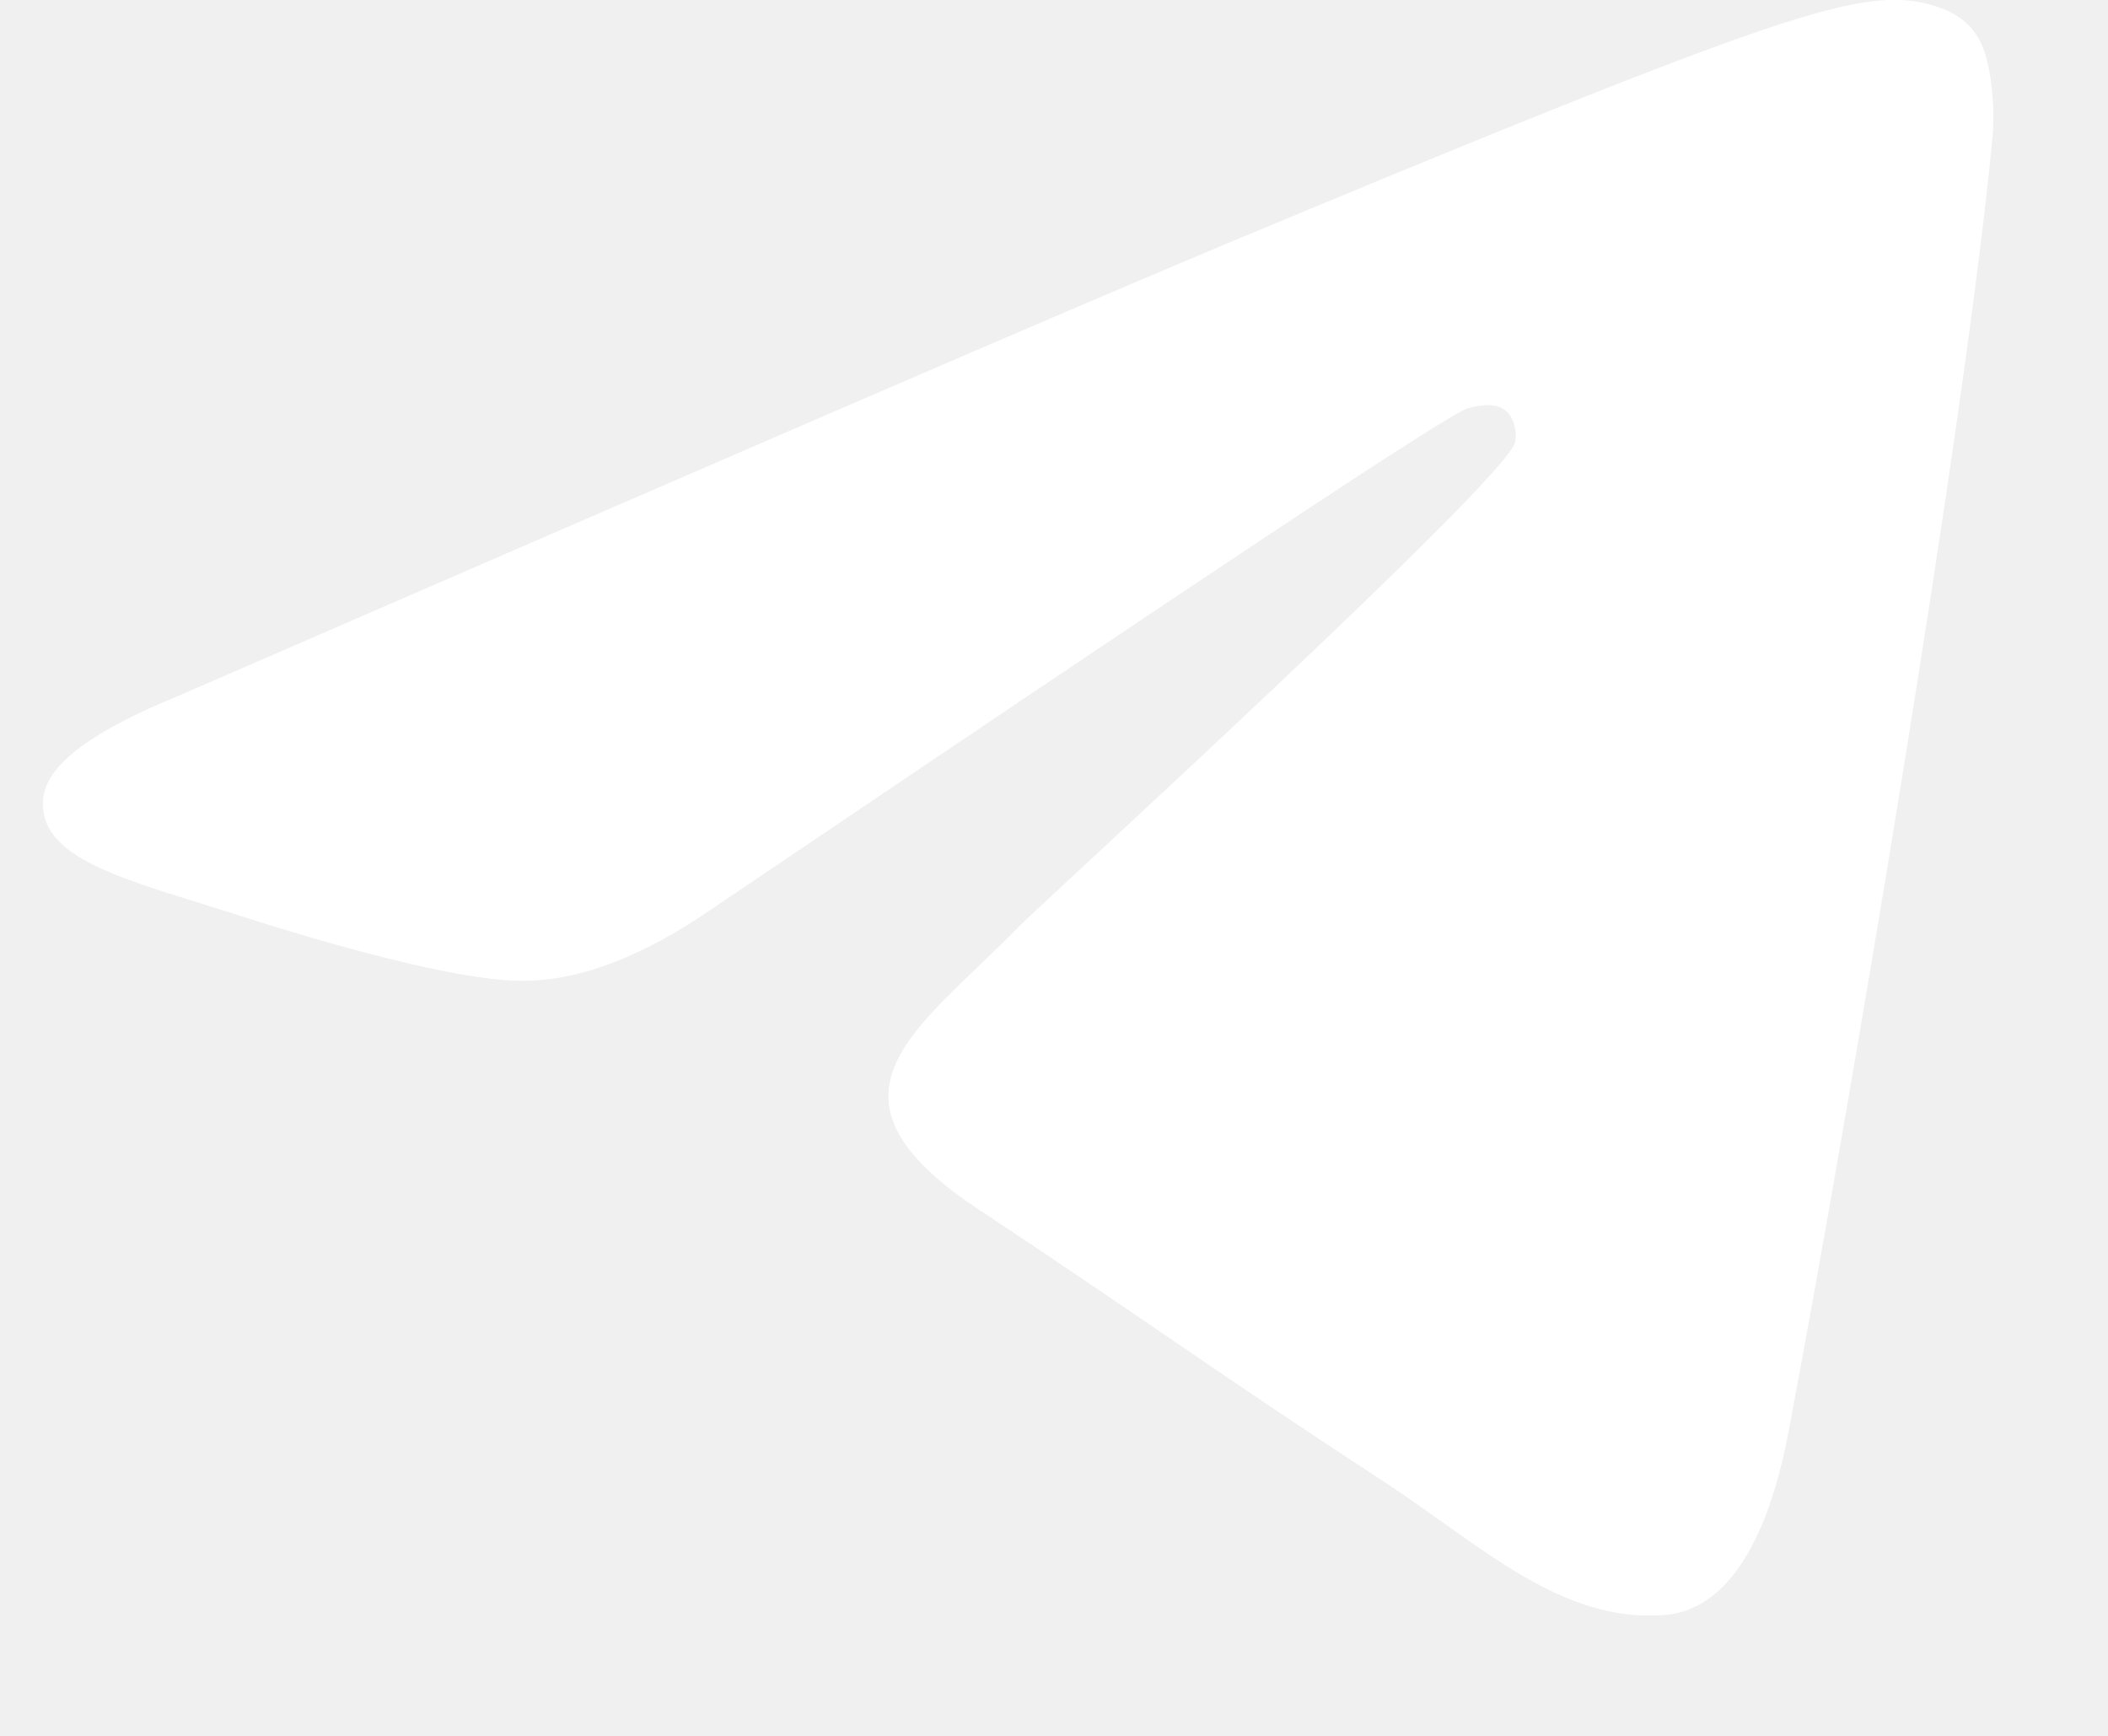
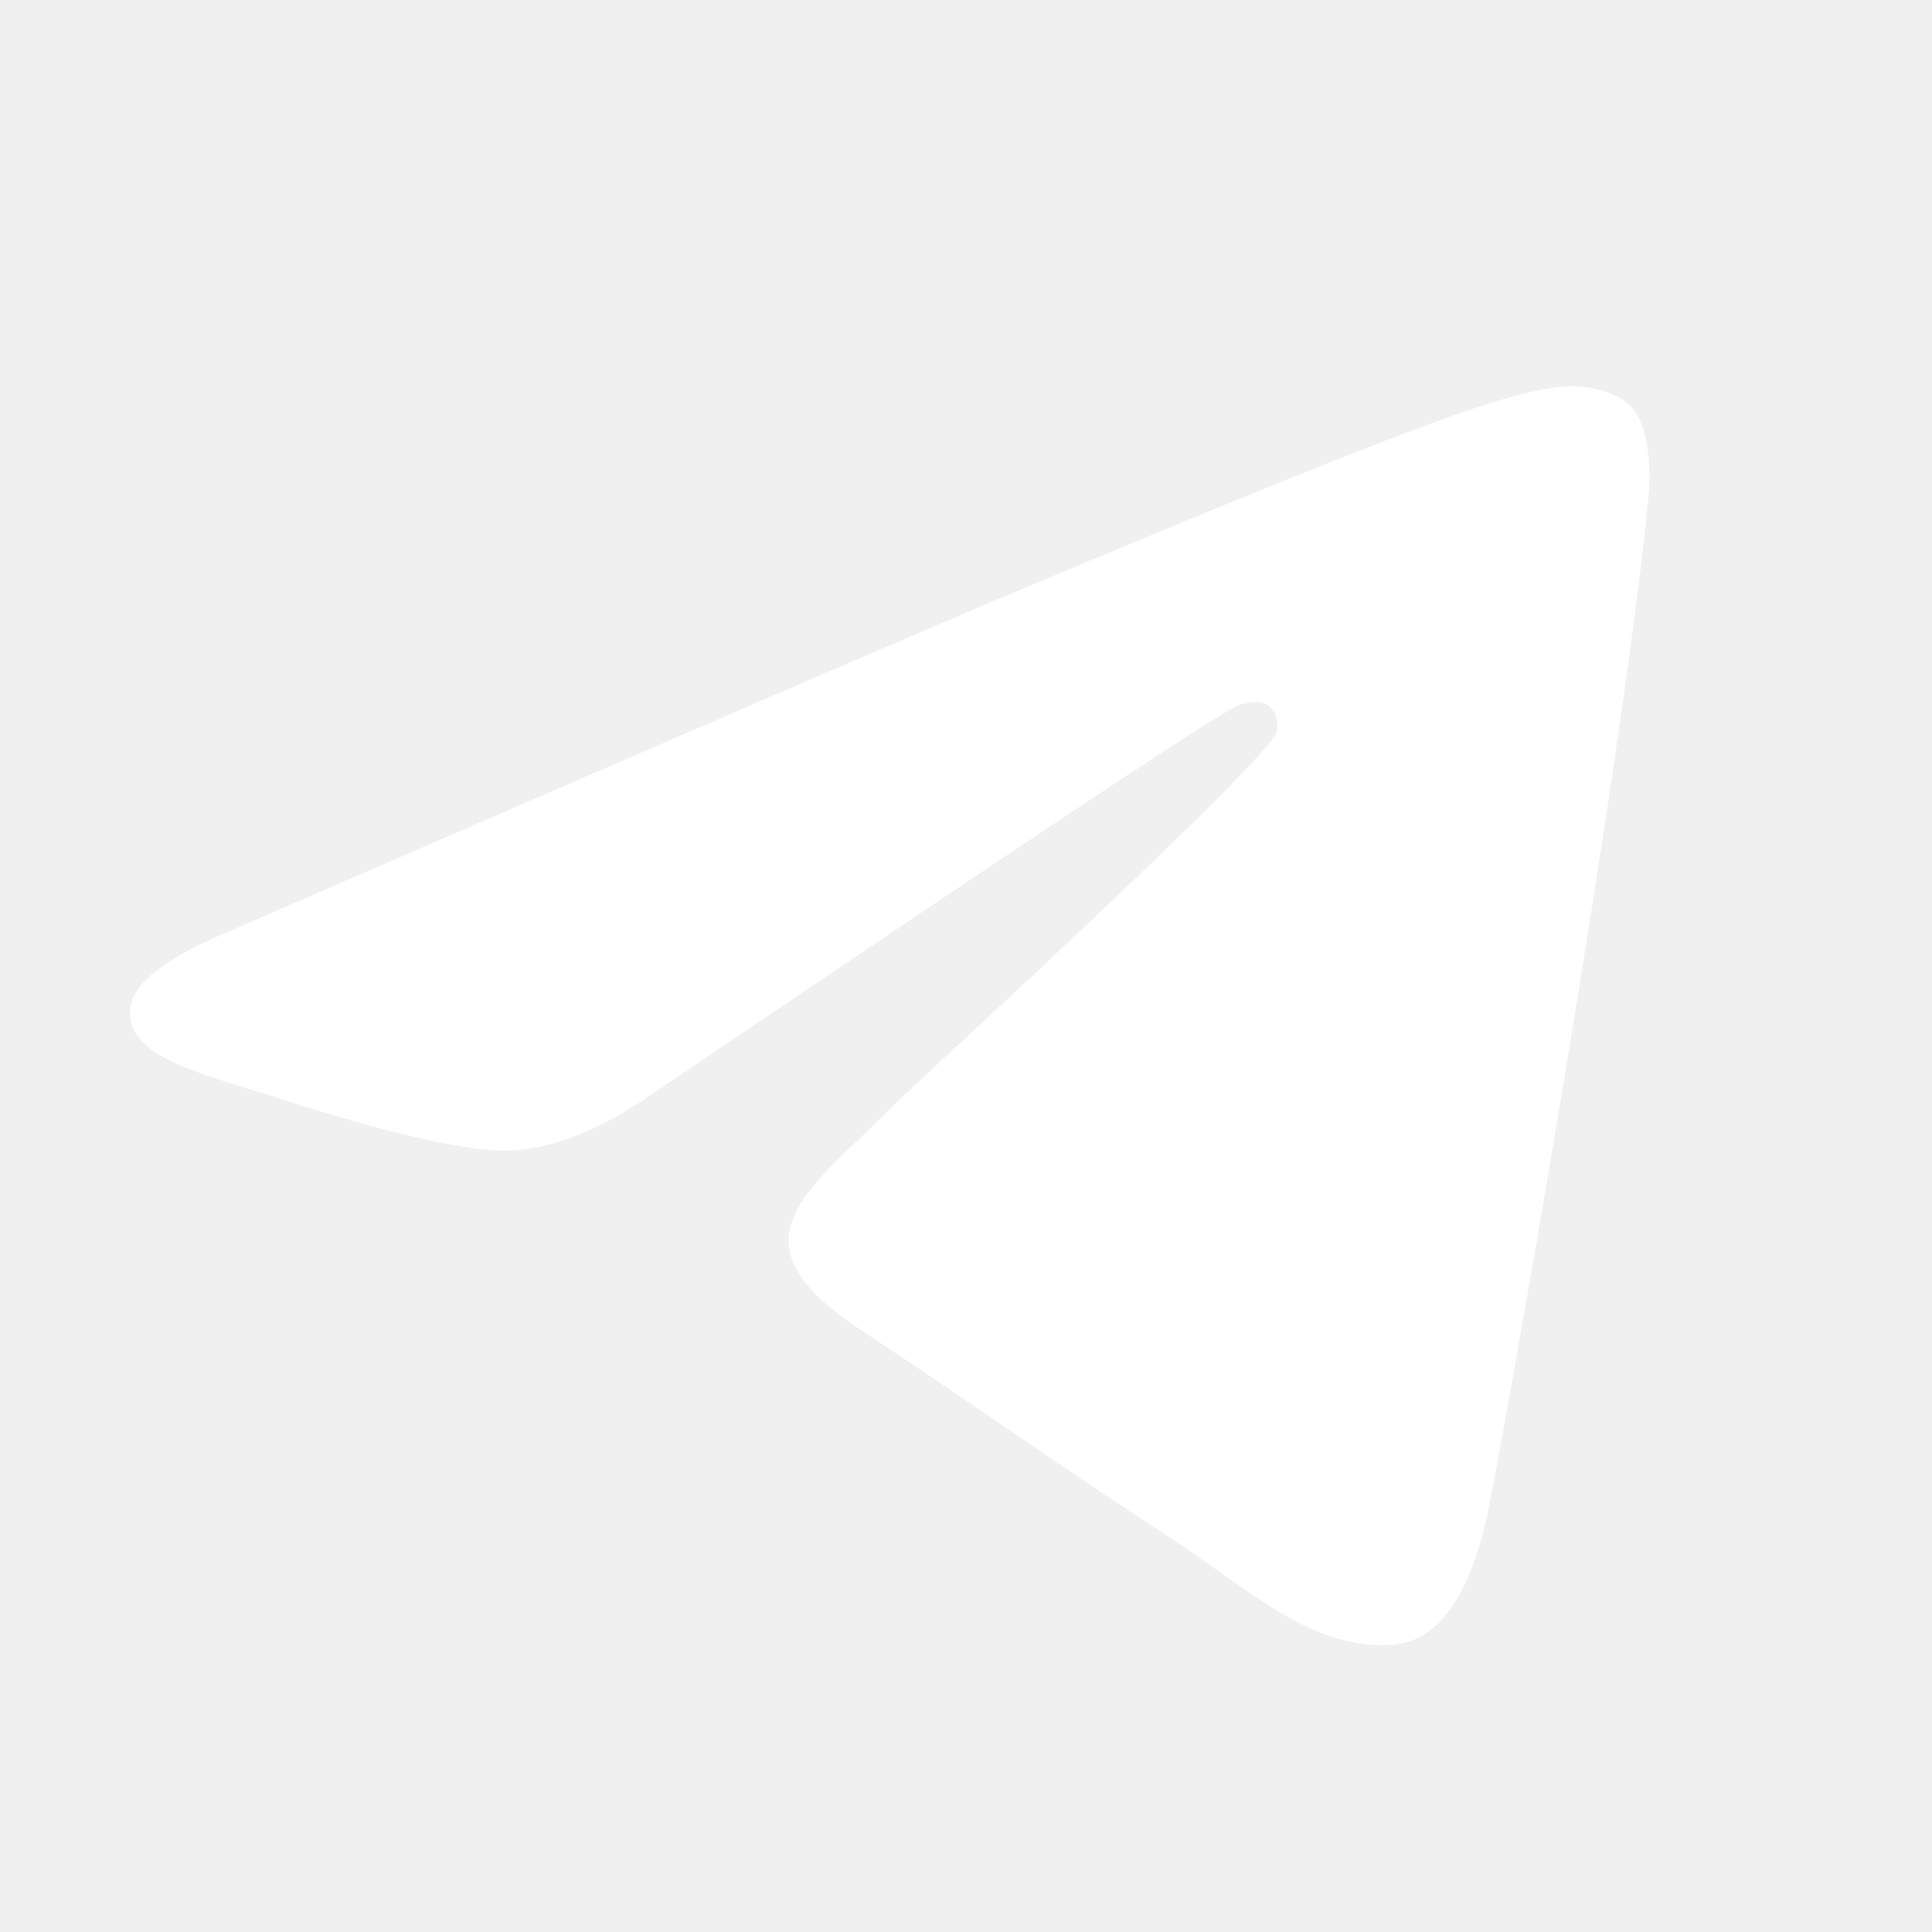
- <svg xmlns="http://www.w3.org/2000/svg" width="17" height="14" viewBox="0 0 17 14" fill="none">
-   <path fill-rule="evenodd" clip-rule="evenodd" d="M1.423 5.619C5.645 3.785 8.455 2.567 9.866 1.976C13.882 0.3 14.727 0.01 15.27 -0.002C15.39 -0.002 15.655 0.022 15.836 0.167C15.981 0.288 16.017 0.444 16.041 0.565C16.066 0.686 16.09 0.939 16.066 1.132C15.848 3.423 14.908 8.984 14.425 11.541C14.22 12.626 13.822 12.988 13.436 13.024C12.592 13.097 11.953 12.469 11.145 11.939C9.866 11.107 9.154 10.588 7.912 9.768C6.477 8.827 7.406 8.308 8.226 7.464C8.443 7.247 12.146 3.87 12.218 3.568C12.23 3.532 12.23 3.387 12.146 3.315C12.061 3.243 11.941 3.267 11.844 3.291C11.711 3.315 9.685 4.666 5.741 7.331C5.162 7.729 4.644 7.922 4.173 7.91C3.654 7.898 2.665 7.621 1.918 7.38C1.013 7.09 0.289 6.933 0.35 6.427C0.386 6.161 0.748 5.896 1.423 5.619Z" fill="white" />
+ <svg xmlns="http://www.w3.org/2000/svg" width="20" height="20" viewBox="0 0 20 20" fill="none">
+   <path fill-rule="evenodd" clip-rule="evenodd" d="M2.423 9.619C6.645 7.786 9.455 6.568 10.866 5.977C14.883 4.3 15.727 4.011 16.27 3.999C16.39 3.999 16.656 4.023 16.837 4.167C16.981 4.288 17.017 4.445 17.041 4.565C17.066 4.686 17.09 4.939 17.066 5.132C16.849 7.424 15.908 12.984 15.425 15.541C15.22 16.627 14.822 16.988 14.436 17.025C13.592 17.097 12.953 16.47 12.145 15.939C10.866 15.107 10.155 14.588 8.912 13.768C7.477 12.827 8.406 12.309 9.226 11.464C9.443 11.247 13.146 7.87 13.218 7.569C13.23 7.532 13.23 7.388 13.146 7.315C13.061 7.243 12.941 7.267 12.844 7.291C12.711 7.315 10.685 8.666 6.741 11.332C6.162 11.73 5.644 11.923 5.173 11.911C4.655 11.899 3.666 11.621 2.918 11.38C2.013 11.091 1.29 10.934 1.35 10.427C1.386 10.162 1.748 9.896 2.423 9.619Z" fill="white" />
</svg>
